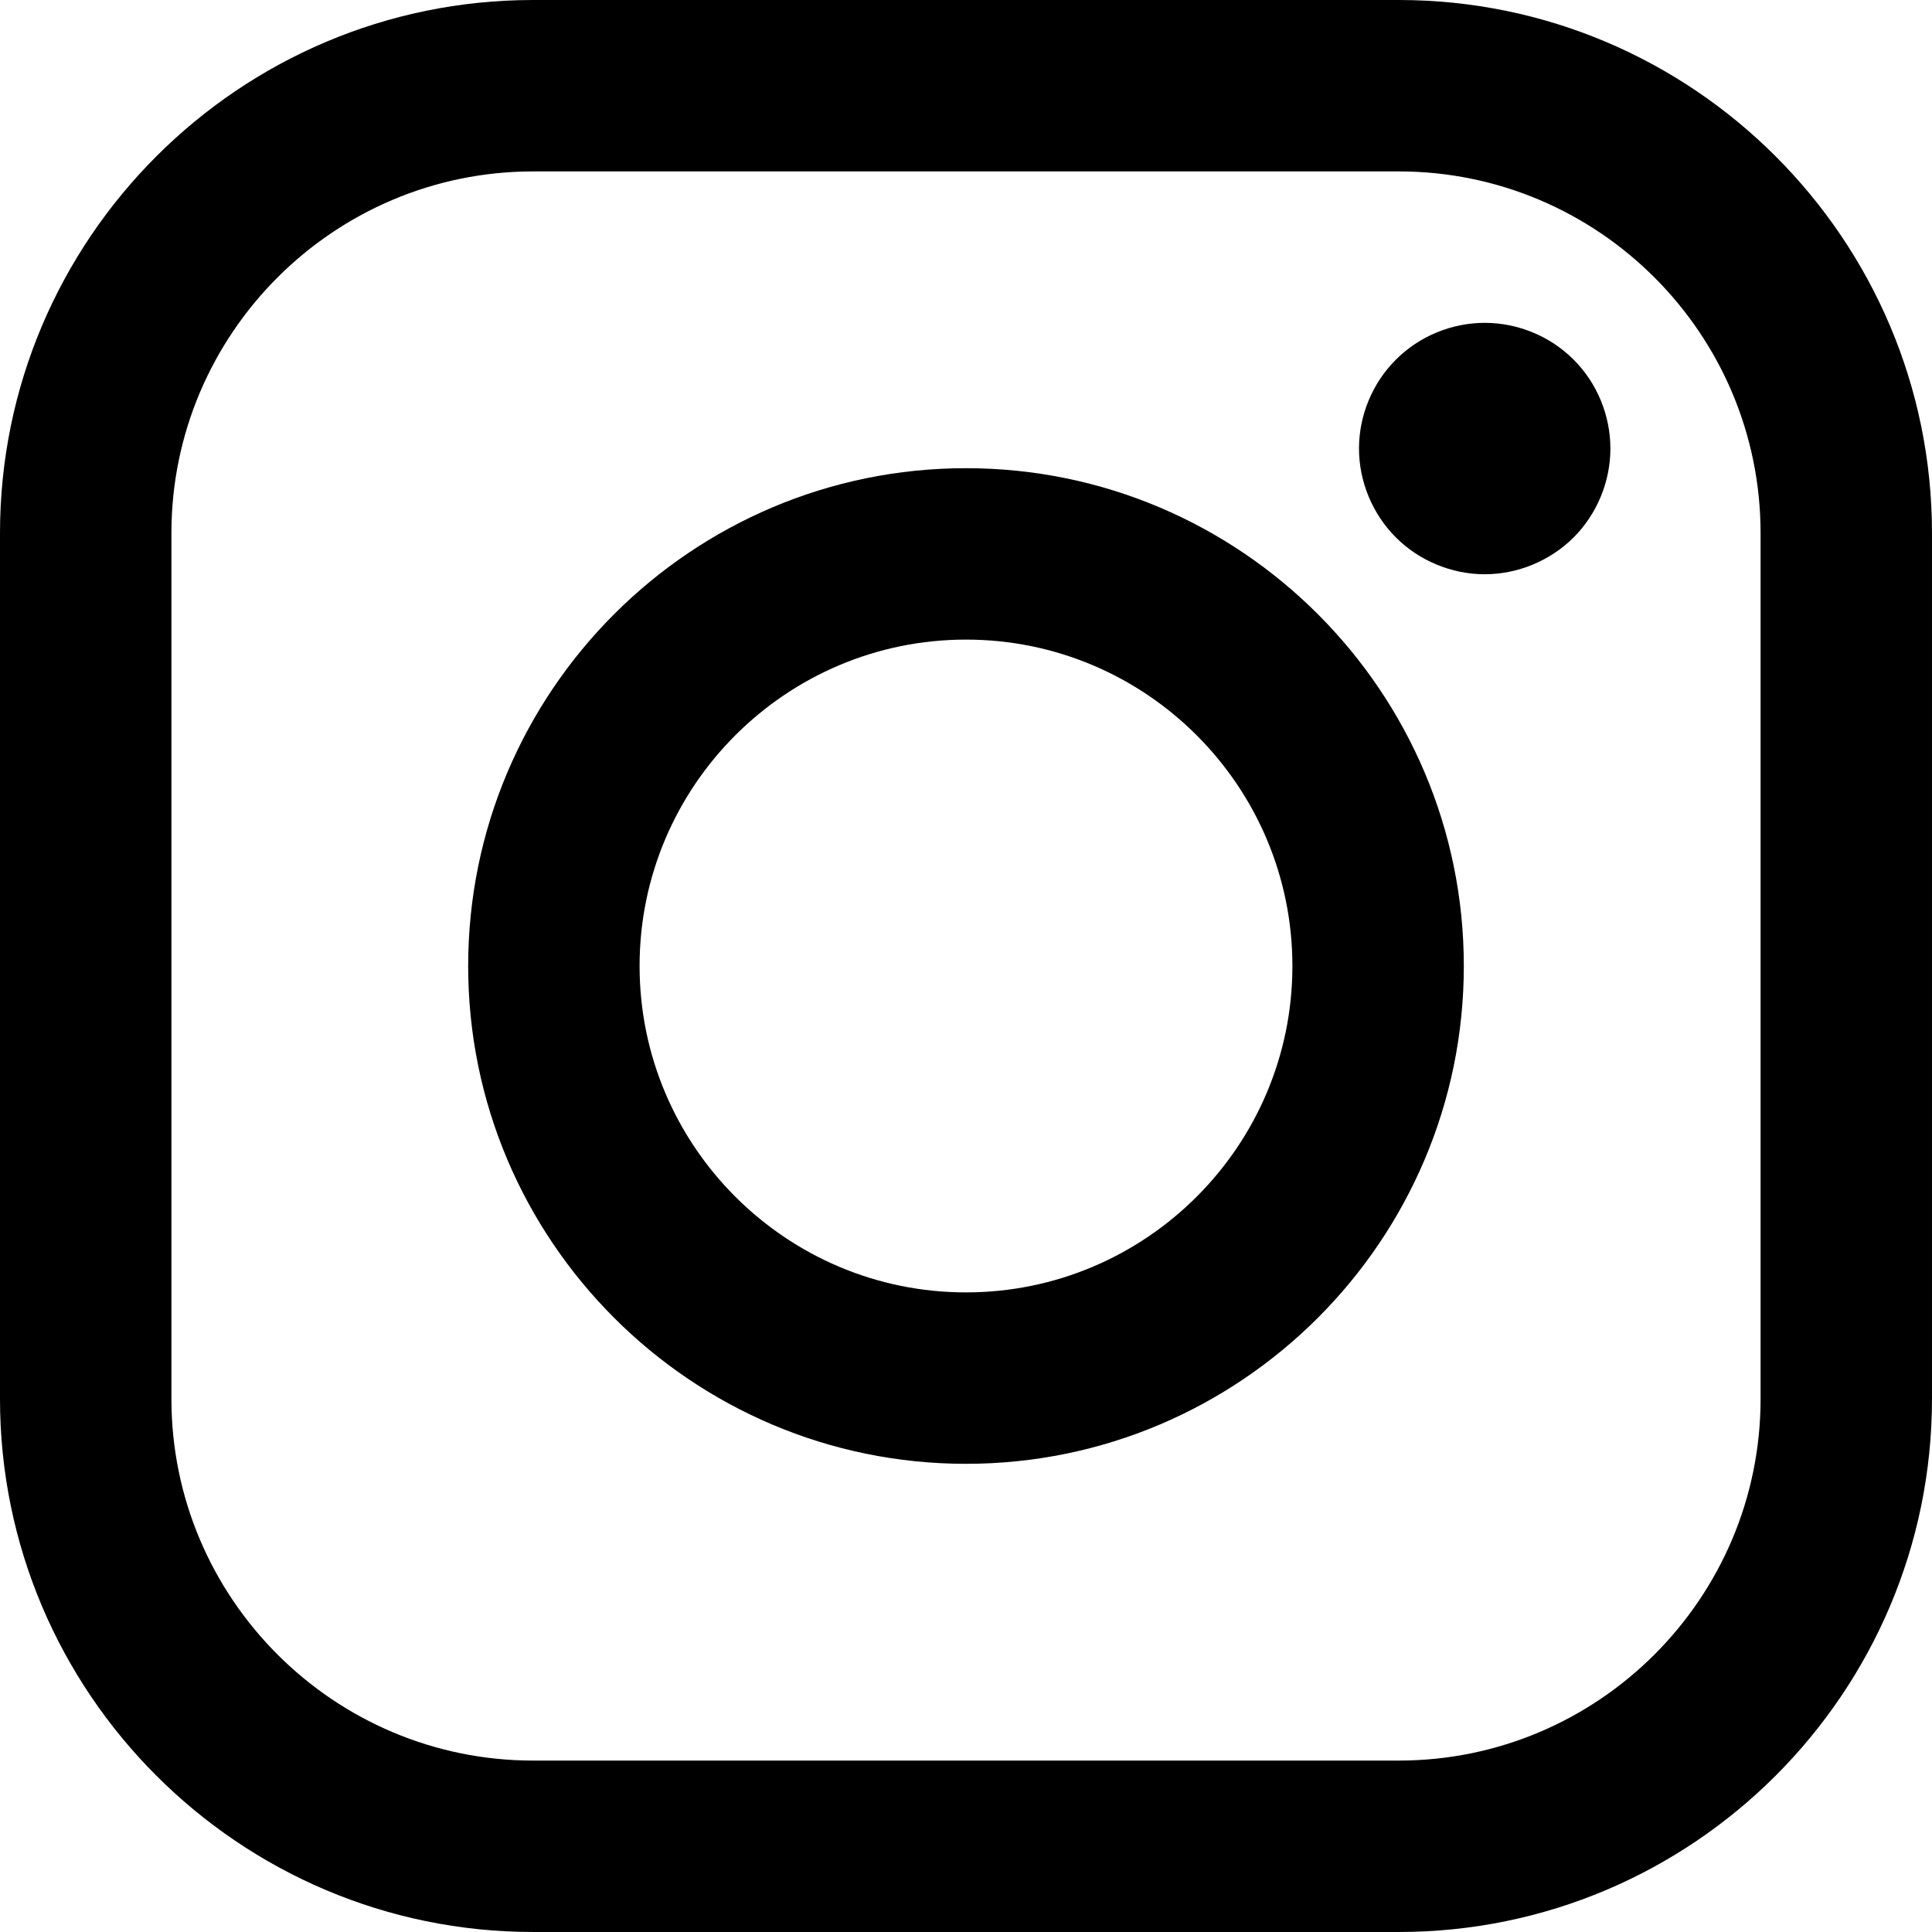
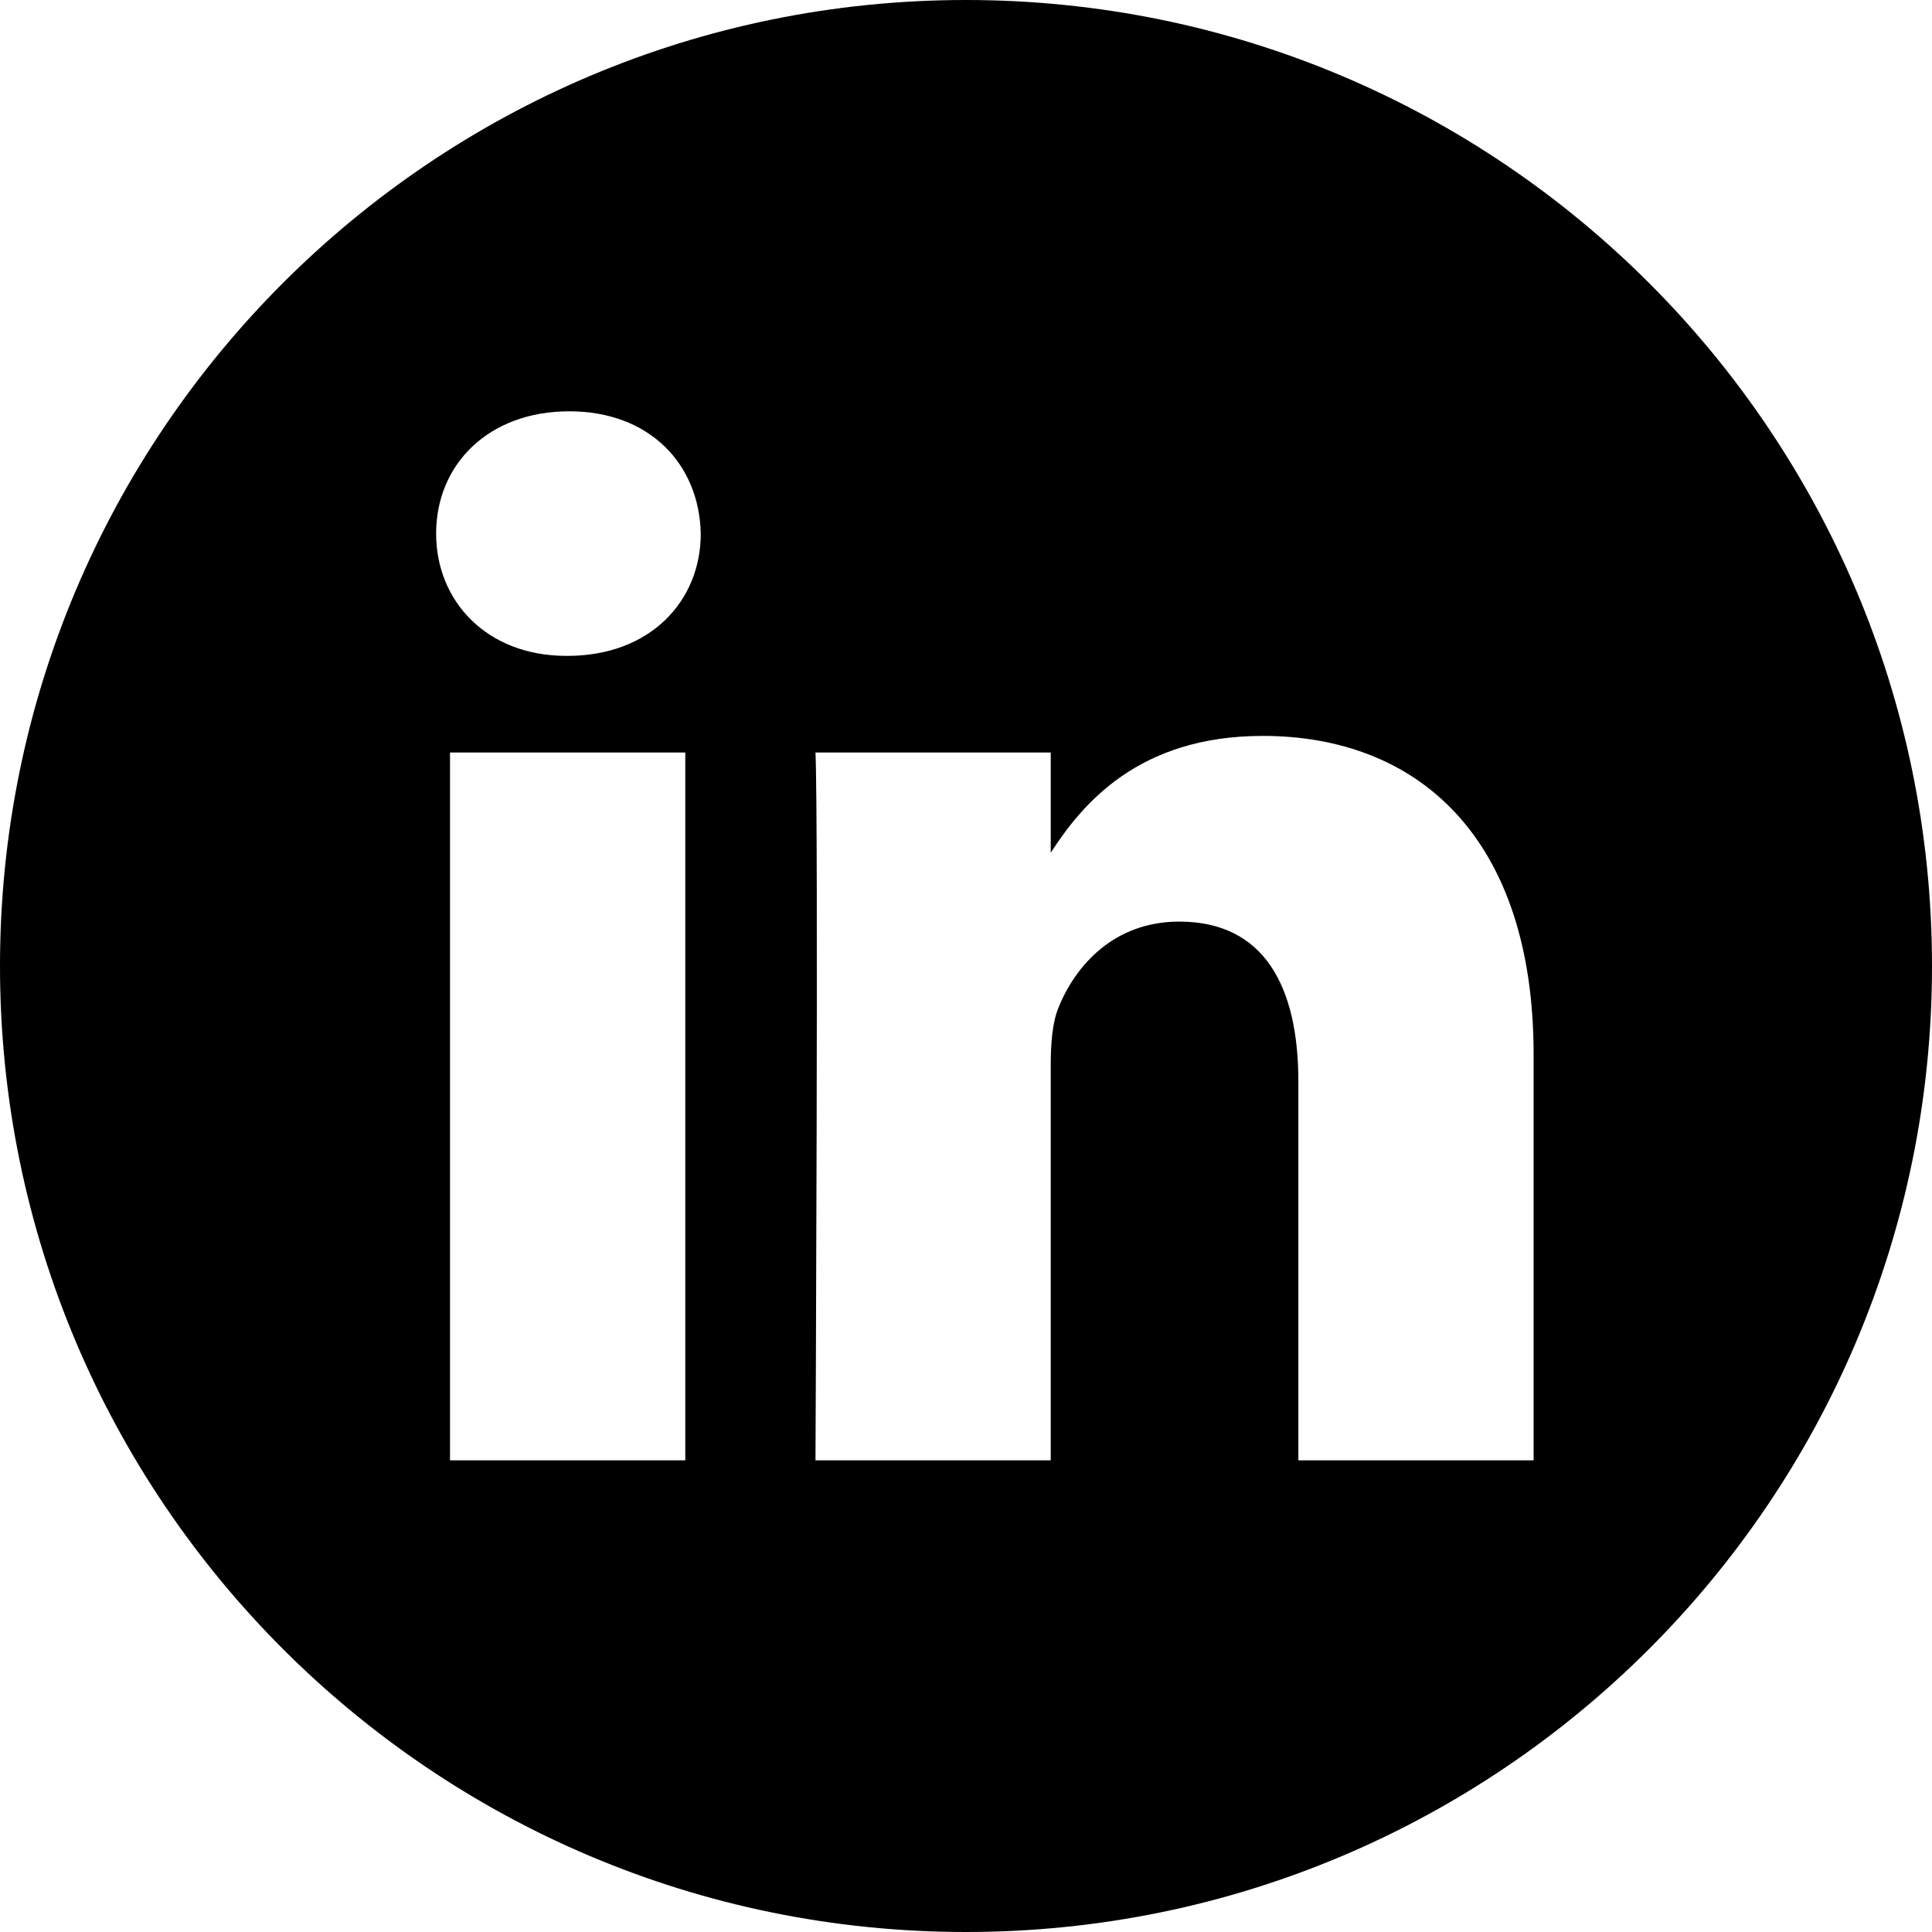
- <svg xmlns="http://www.w3.org/2000/svg" version="1.1" id="Layer_1" x="0px" y="0px" width="169.063px" height="169.063px" viewBox="0 0 169.063 169.063" style="enable-background:new 0 0 169.063 169.063;" xml:space="preserve">
-   <g>
-     <path d="M122.406,0H46.654C20.929,0,0,20.93,0,46.655v75.752c0,25.726,20.929,46.655,46.654,46.655h75.752   c25.727,0,46.656-20.93,46.656-46.655V46.655C169.063,20.93,148.133,0,122.406,0z M154.063,122.407   c0,17.455-14.201,31.655-31.656,31.655H46.654C29.2,154.063,15,139.862,15,122.407V46.655C15,29.201,29.2,15,46.654,15h75.752   c17.455,0,31.656,14.201,31.656,31.655V122.407z" />
-     <path d="M84.531,40.97c-24.021,0-43.563,19.542-43.563,43.563c0,24.02,19.542,43.561,43.563,43.561s43.563-19.541,43.563-43.561   C128.094,60.512,108.552,40.97,84.531,40.97z M84.531,113.093c-15.749,0-28.563-12.812-28.563-28.561   c0-15.75,12.813-28.563,28.563-28.563s28.563,12.813,28.563,28.563C113.094,100.281,100.28,113.093,84.531,113.093z" />
-     <path d="M129.921,28.251c-2.89,0-5.729,1.17-7.77,3.22c-2.051,2.04-3.23,4.88-3.23,7.78c0,2.891,1.18,5.73,3.23,7.78   c2.04,2.04,4.88,3.22,7.77,3.22c2.9,0,5.73-1.18,7.78-3.22c2.05-2.05,3.22-4.89,3.22-7.78c0-2.9-1.17-5.74-3.22-7.78   C135.661,29.421,132.821,28.251,129.921,28.251z" />
-   </g>
-   <g>
- </g>
-   <g>
- </g>
-   <g>
- </g>
-   <g>
- </g>
-   <g>
- </g>
-   <g>
- </g>
-   <g>
- </g>
-   <g>
- </g>
-   <g>
- </g>
-   <g>
- </g>
-   <g>
- </g>
-   <g>
- </g>
-   <g>
- </g>
-   <g>
- </g>
-   <g>
- </g>
+ <svg xmlns="http://www.w3.org/2000/svg" height="512pt" viewBox="0 0 512 512" width="512pt">
+   <path d="m256 0c-141.363 0-256 114.637-256 256s114.637 256 256 256 256-114.637 256-256-114.637-256-256-256zm-74.391 387h-62.348v-187.574h62.348zm-31.172-213.188h-.406c-20.922 0-34.453-14.402-34.453-32.402 0-18.406 13.945-32.41 35.273-32.41 21.328 0 34.453 14.004 34.859 32.41 0 18-13.531 32.402-35.273 32.402zm255.984 213.188h-62.34v-100.348c0-25.219-9.027-42.418-31.586-42.418-17.223 0-27.48 11.602-31.988 22.801-1.648 4.008-2.051 9.609-2.051 15.215v104.75h-62.344s.816-169.977 0-187.574h62.344v26.559c8.285-12.781 23.109-30.961 56.188-30.961 41.02 0 71.777 26.809 71.777 84.422zm0 0" />
</svg>
